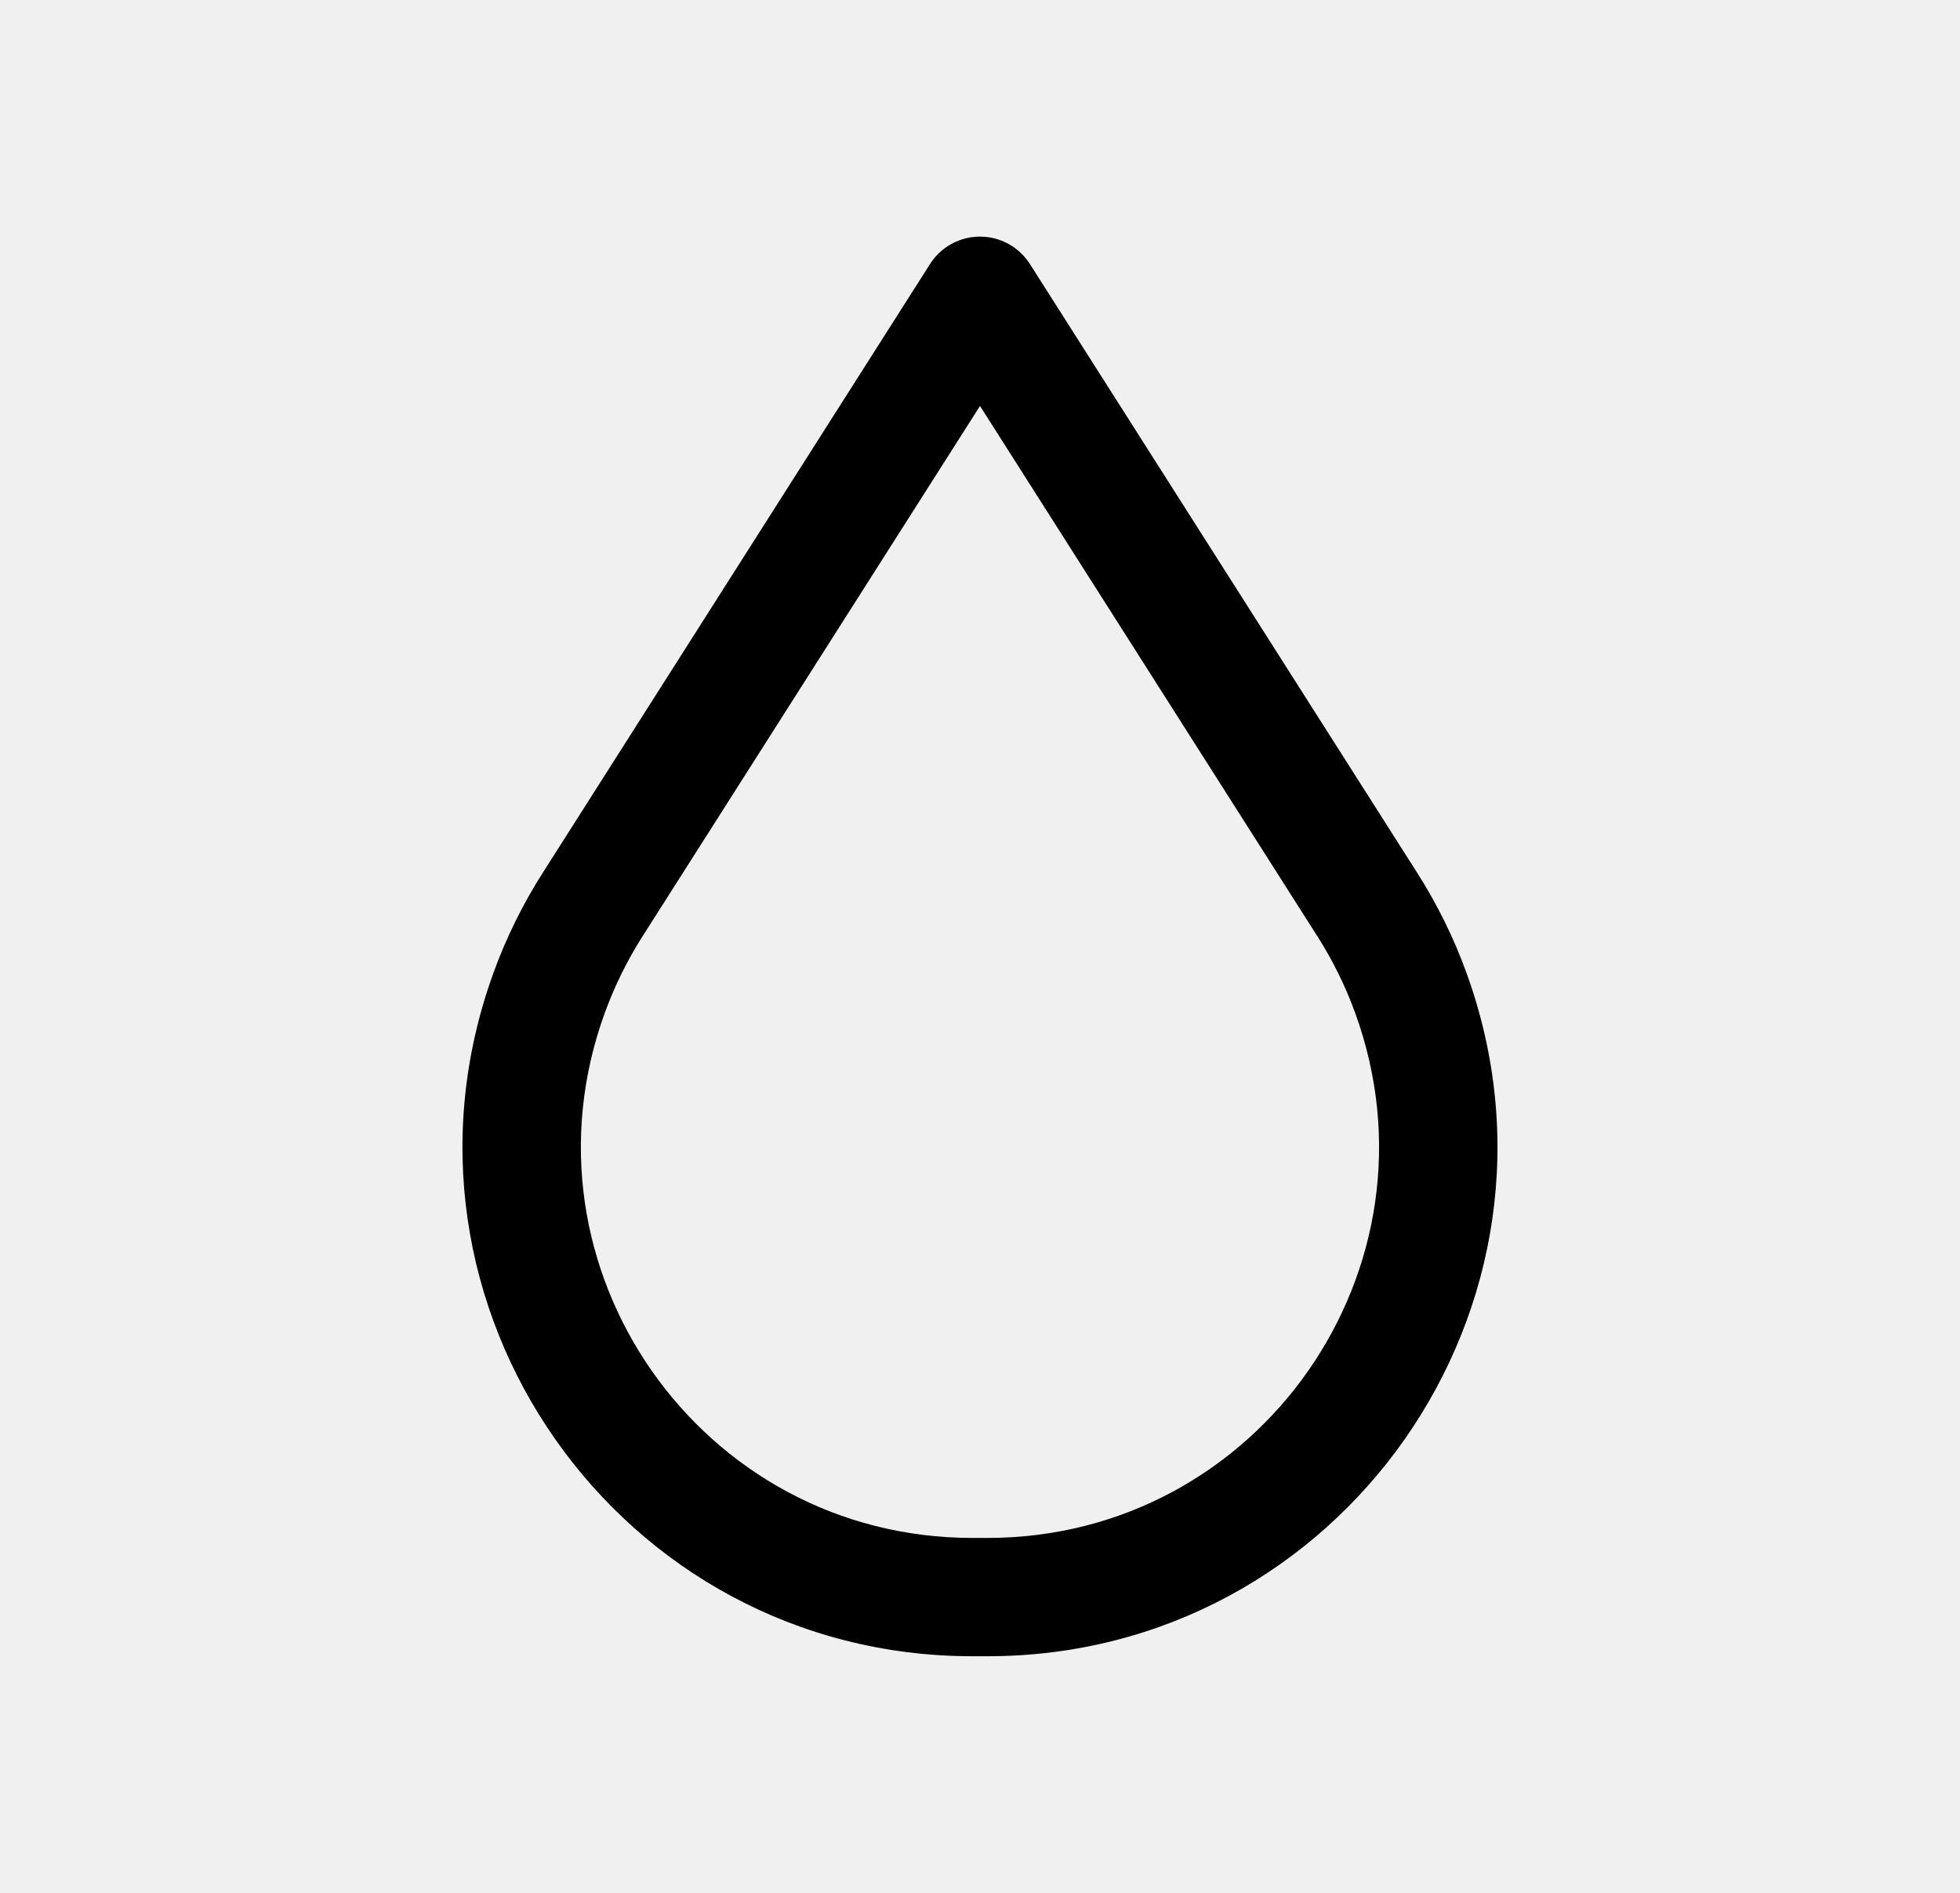
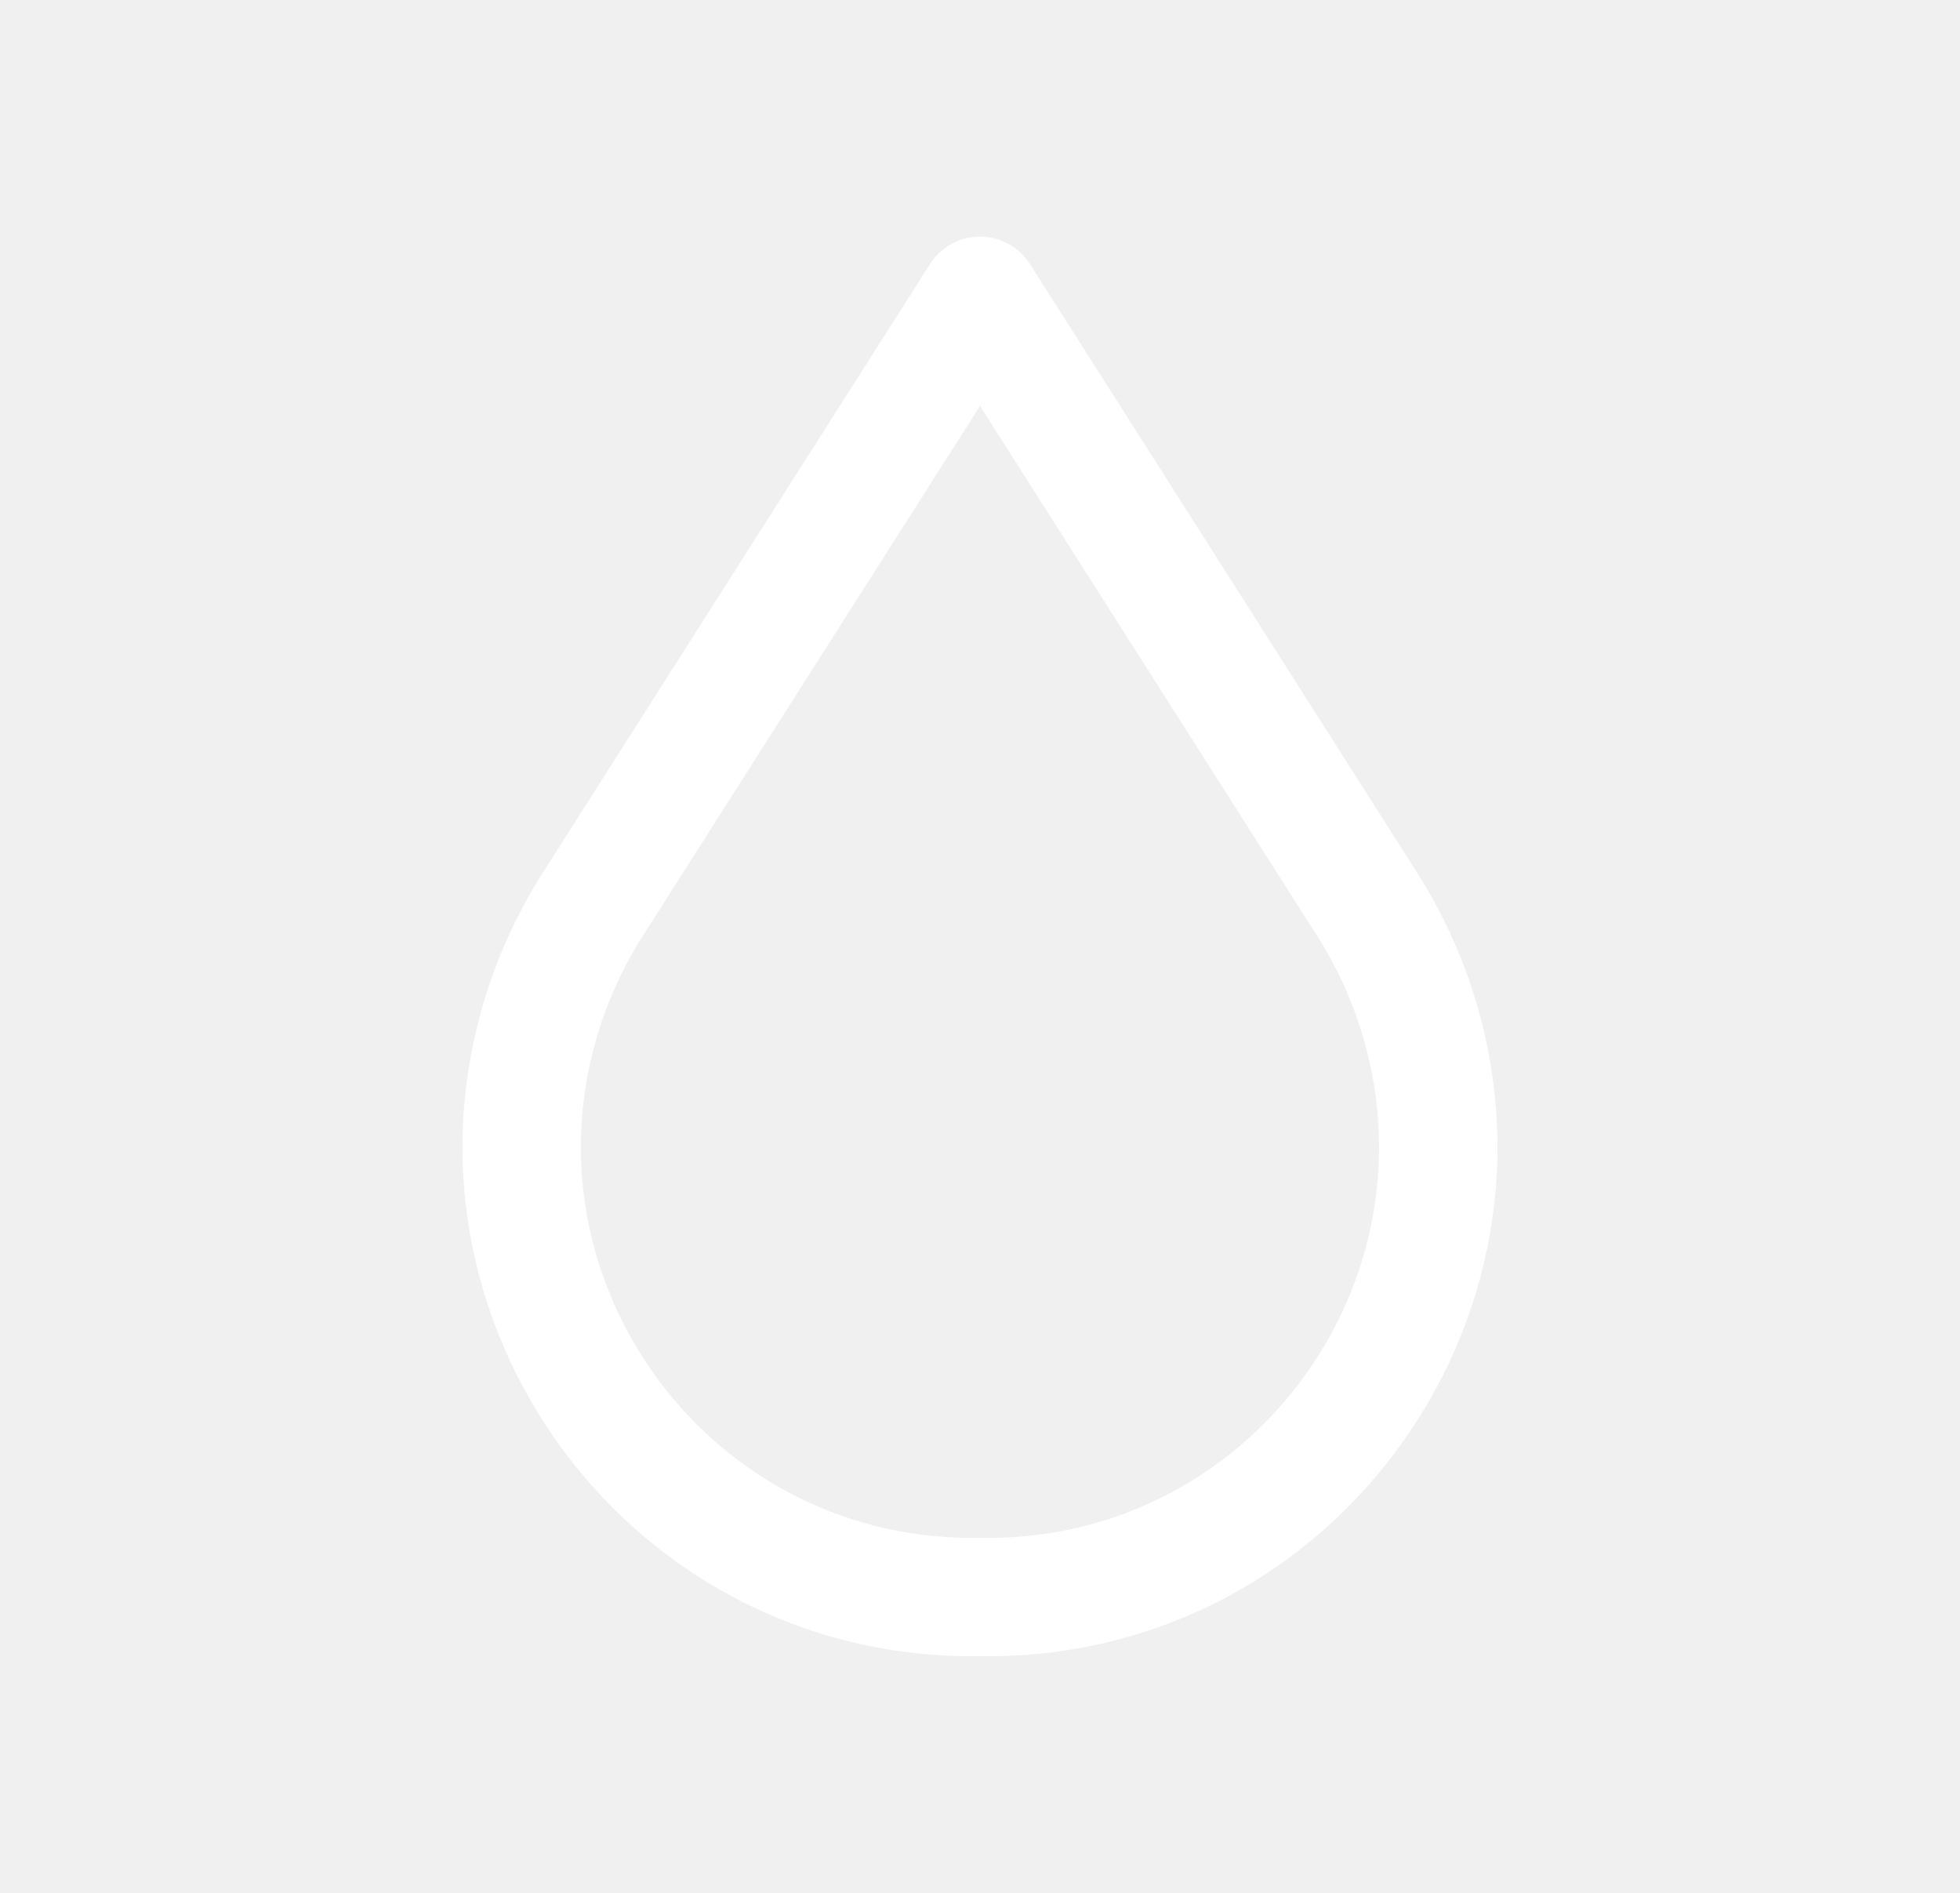
<svg xmlns="http://www.w3.org/2000/svg" width="29" height="28" viewBox="0 0 29 28" fill="none">
-   <path fill-rule="evenodd" clip-rule="evenodd" d="M14.5 3.5C14.799 3.5 15.077 3.653 15.238 3.905L20.971 12.915C21.266 13.378 21.509 13.871 21.696 14.386L20.874 14.685L21.696 14.386C23.484 19.302 19.843 24.5 14.612 24.5H14.387C9.156 24.5 5.515 19.302 7.303 14.386C7.49 13.871 7.733 13.378 8.028 12.915L13.761 3.905C13.922 3.653 14.2 3.5 14.5 3.5ZM14.5 6.005L9.504 13.855C9.278 14.21 9.092 14.589 8.948 14.984C7.575 18.759 10.371 22.75 14.387 22.75H14.612C18.629 22.75 21.424 18.759 20.051 14.984C19.908 14.589 19.721 14.21 19.495 13.855L14.5 6.005Z" fill="currentColor" />
+   <path fill-rule="evenodd" clip-rule="evenodd" d="M14.5 3.5C14.799 3.5 15.077 3.653 15.238 3.905L20.971 12.915C21.266 13.378 21.509 13.871 21.696 14.386L20.874 14.685L21.696 14.386C23.484 19.302 19.843 24.5 14.612 24.5H14.387C9.156 24.5 5.515 19.302 7.303 14.386C7.49 13.871 7.733 13.378 8.028 12.915L13.761 3.905C13.922 3.653 14.2 3.5 14.5 3.5ZM14.5 6.005L9.504 13.855C9.278 14.21 9.092 14.589 8.948 14.984C7.575 18.759 10.371 22.75 14.387 22.75H14.612C18.629 22.75 21.424 18.759 20.051 14.984C19.908 14.589 19.721 14.21 19.495 13.855L14.5 6.005Z" fill="white" />
</svg>
